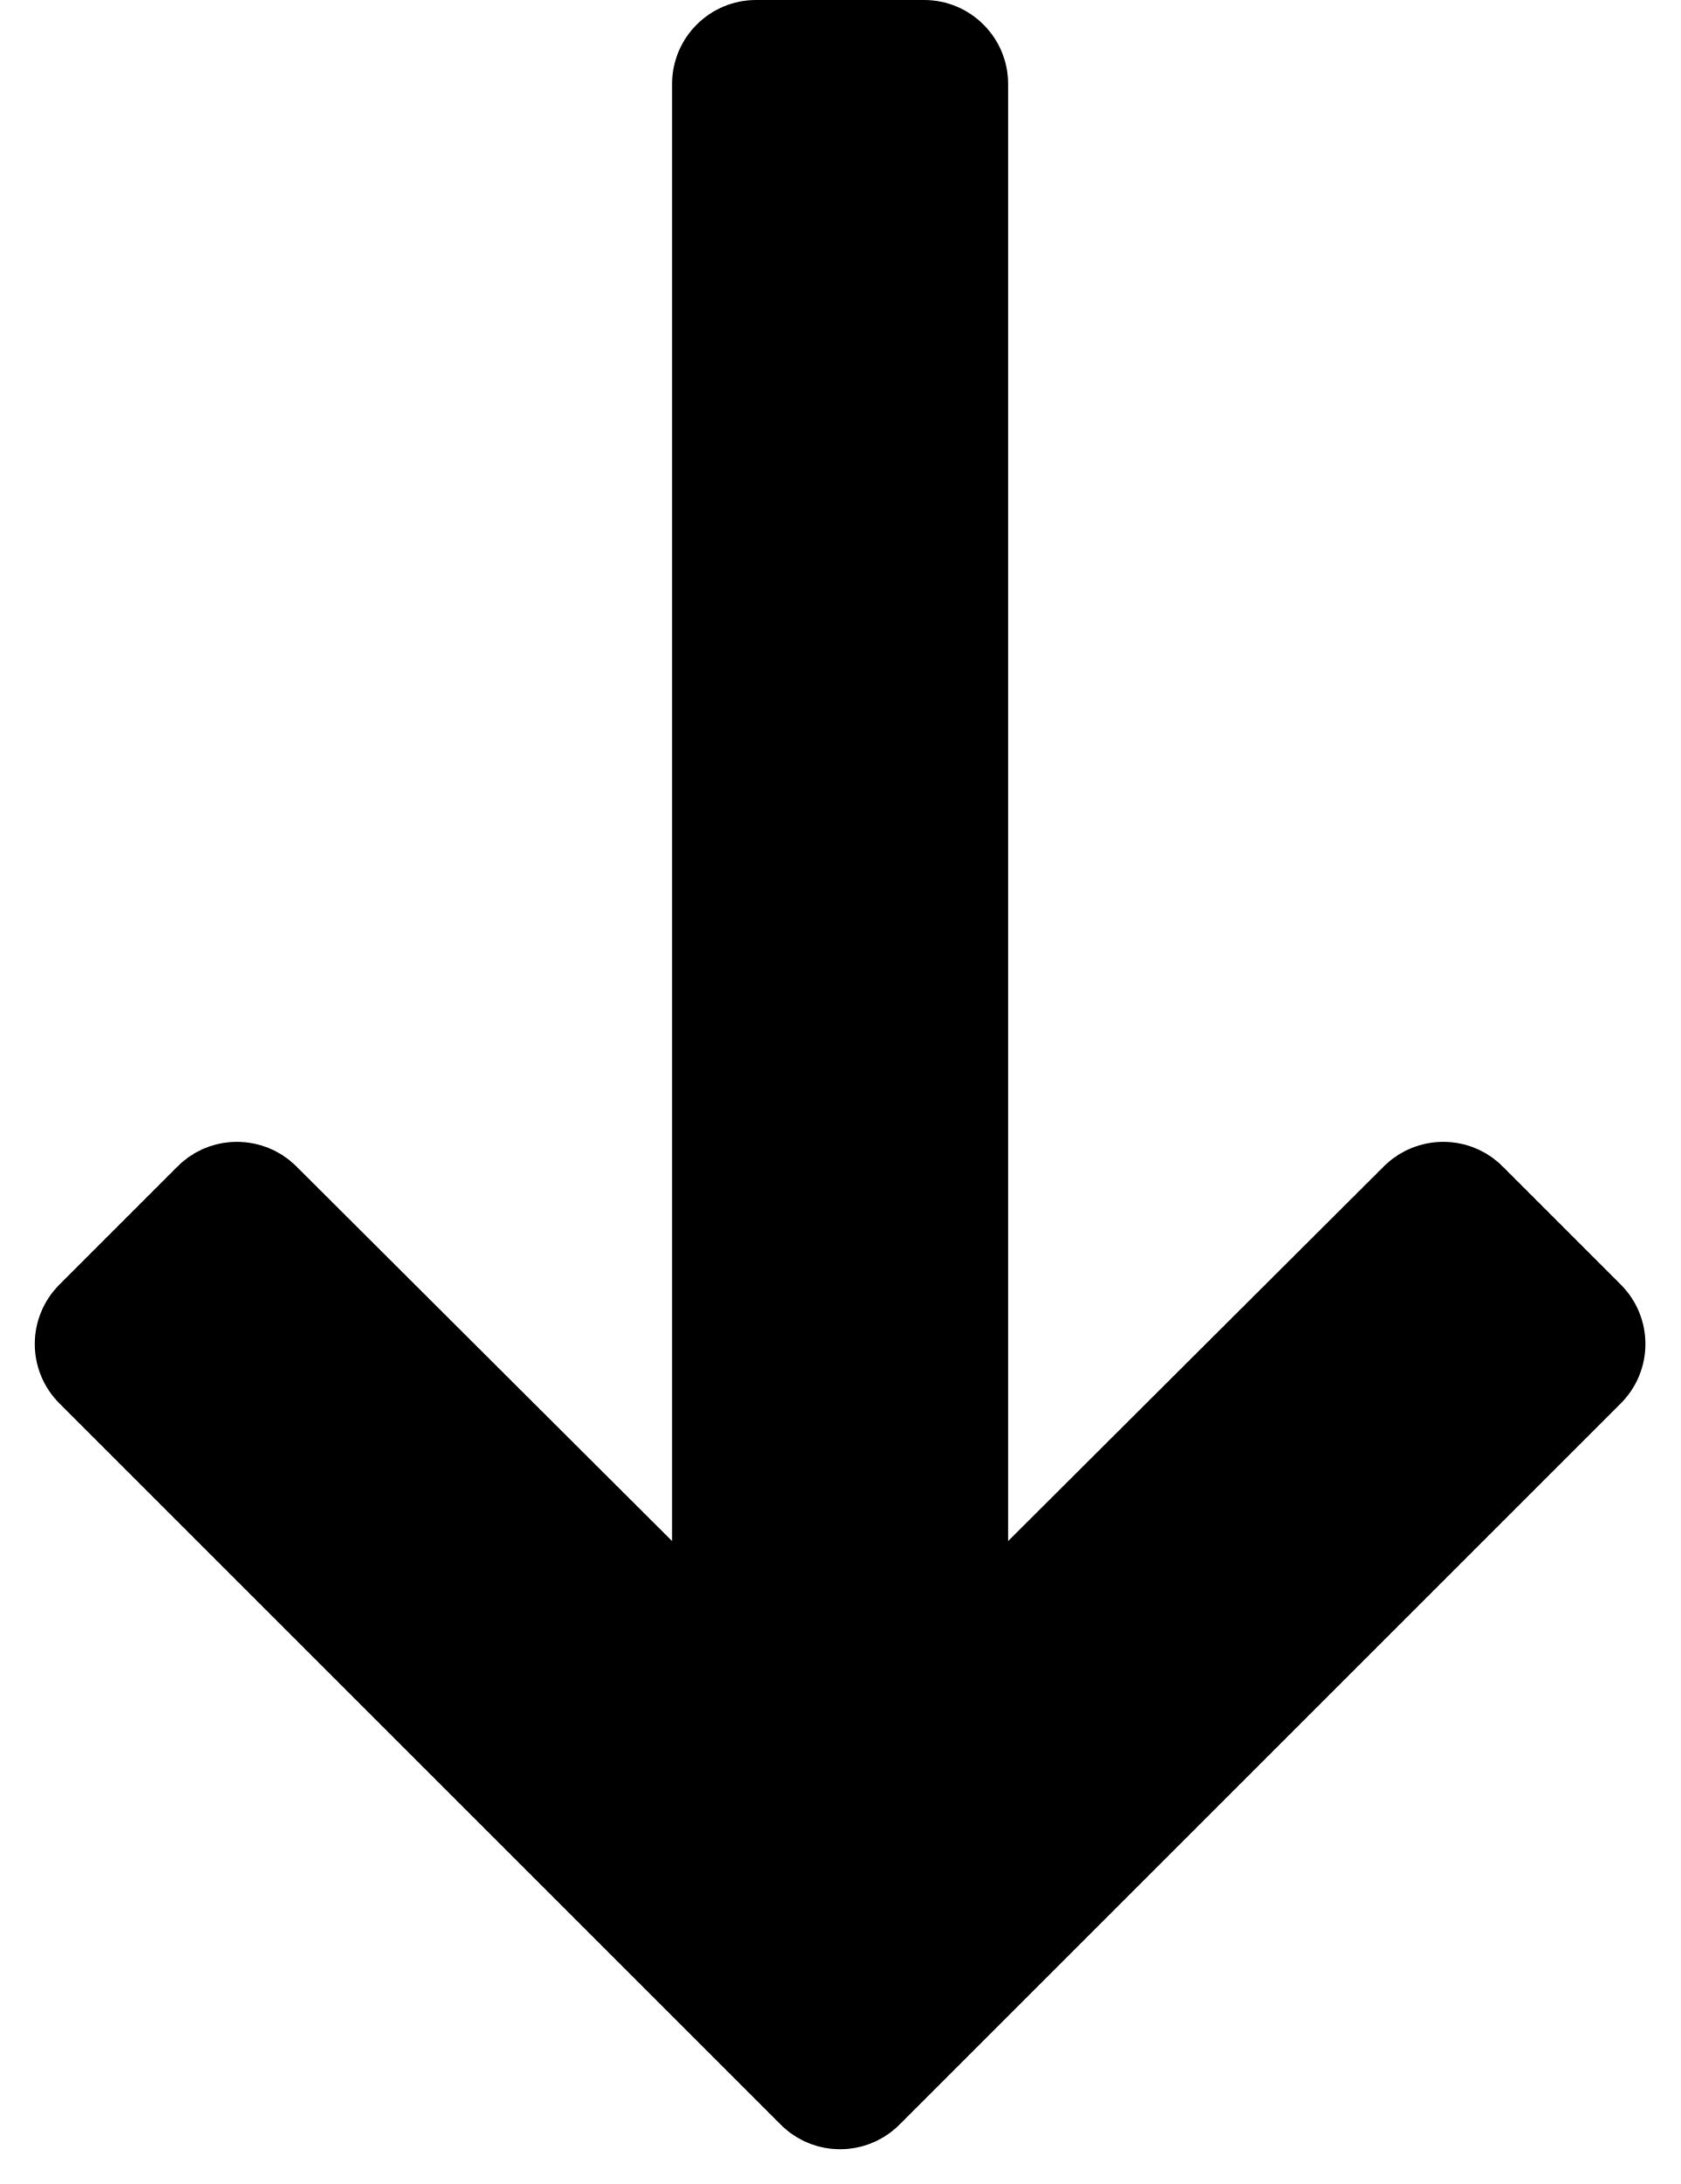
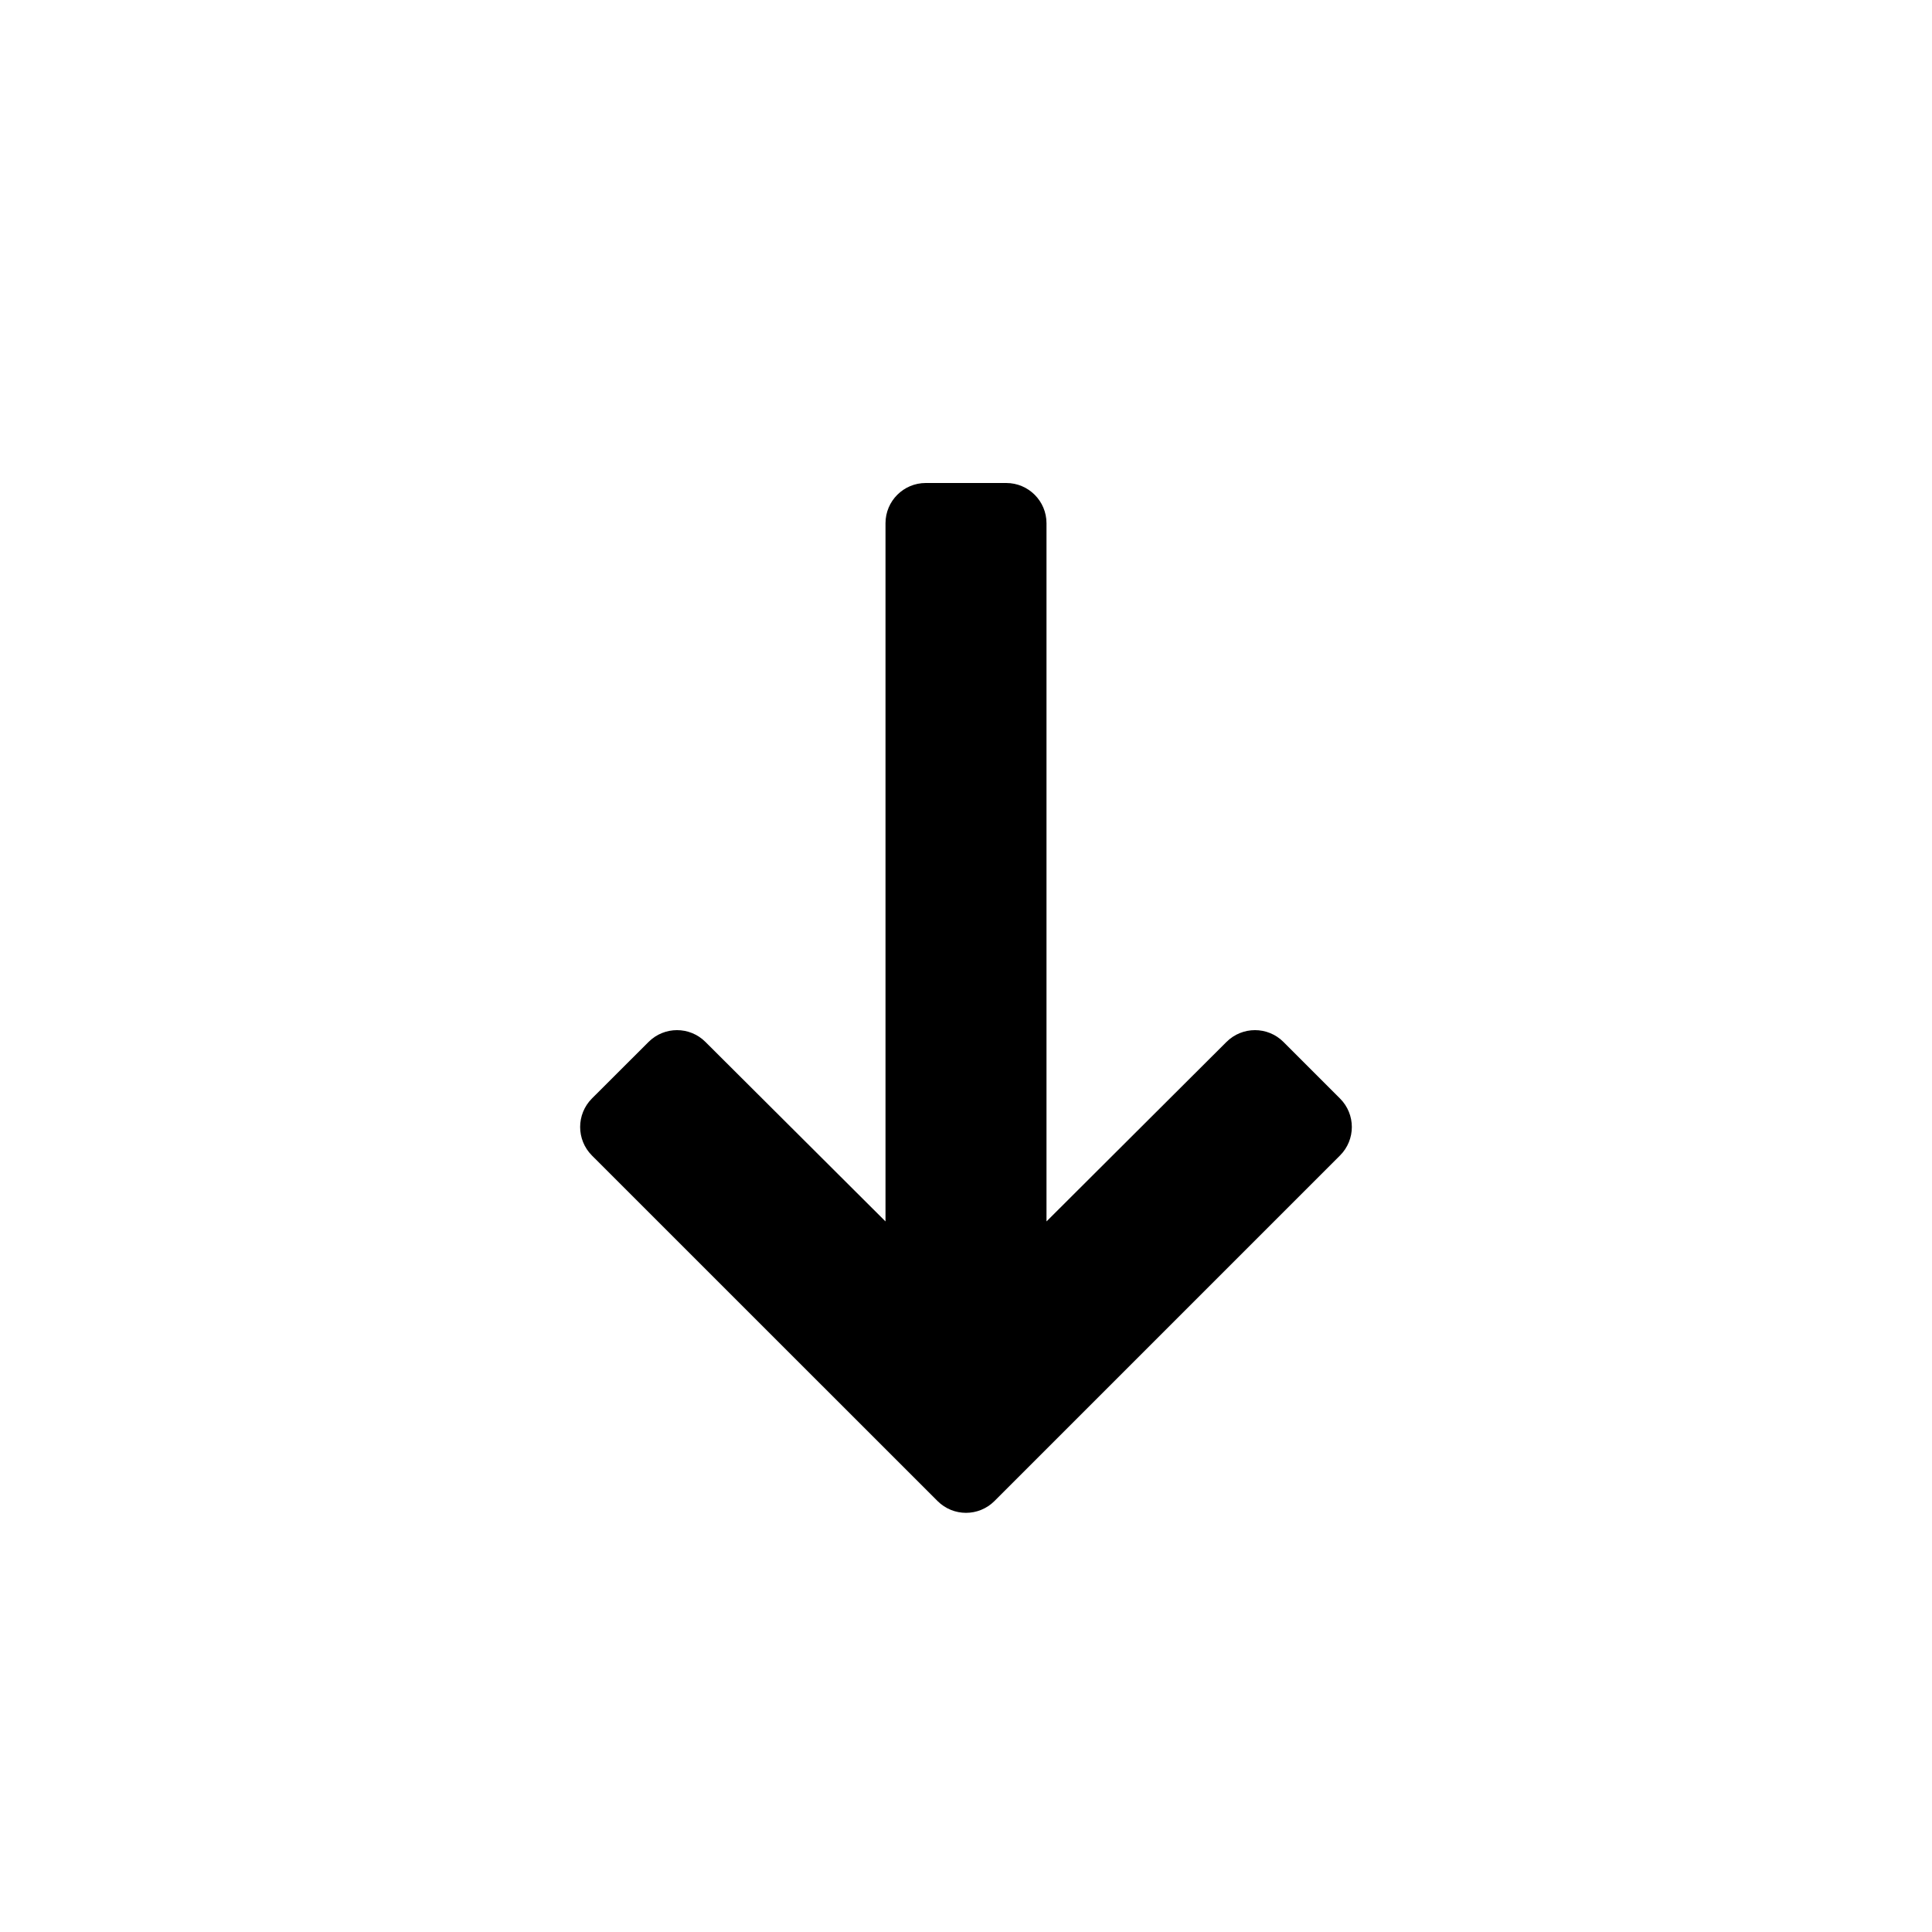
- <svg xmlns="http://www.w3.org/2000/svg" aria-label="sort descending" viewBox="0 0 10 13">
-   <path d="M4 9.173L1.764 6.943C1.568 6.748 1.252 6.748 1.057 6.943L0.354 7.646C0.158 7.842 0.158 8.158 0.354 8.354L4.646 12.646C4.842 12.842 5.158 12.842 5.354 12.646L9.646 8.354C9.842 8.158 9.842 7.842 9.646 7.646L8.943 6.943C8.748 6.748 8.432 6.748 8.236 6.943L6 9.173V0.5C6 0.224 5.776 0 5.5 0H4.5C4.224 0 4 0.224 4 0.5V9.173Z" />
+ <svg xmlns="http://www.w3.org/2000/svg" aria-label="sort descending" viewBox="0 0 24 24">
+   <path d="M11 15.173L8.763 12.943C8.568 12.748 8.252 12.748 8.057 12.943L7.353 13.646C7.158 13.842 7.158 14.158 7.353 14.354L11.646 18.646C11.842 18.842 12.158 18.842 12.354 18.646L16.646 14.354C16.842 14.158 16.842 13.842 16.646 13.646L15.943 12.943C15.748 12.748 15.432 12.748 15.236 12.943L13 15.173V6.5C13 6.224 12.776 6 12.5 6H11.5C11.224 6 11 6.224 11 6.5V15.173Z" />
</svg>
